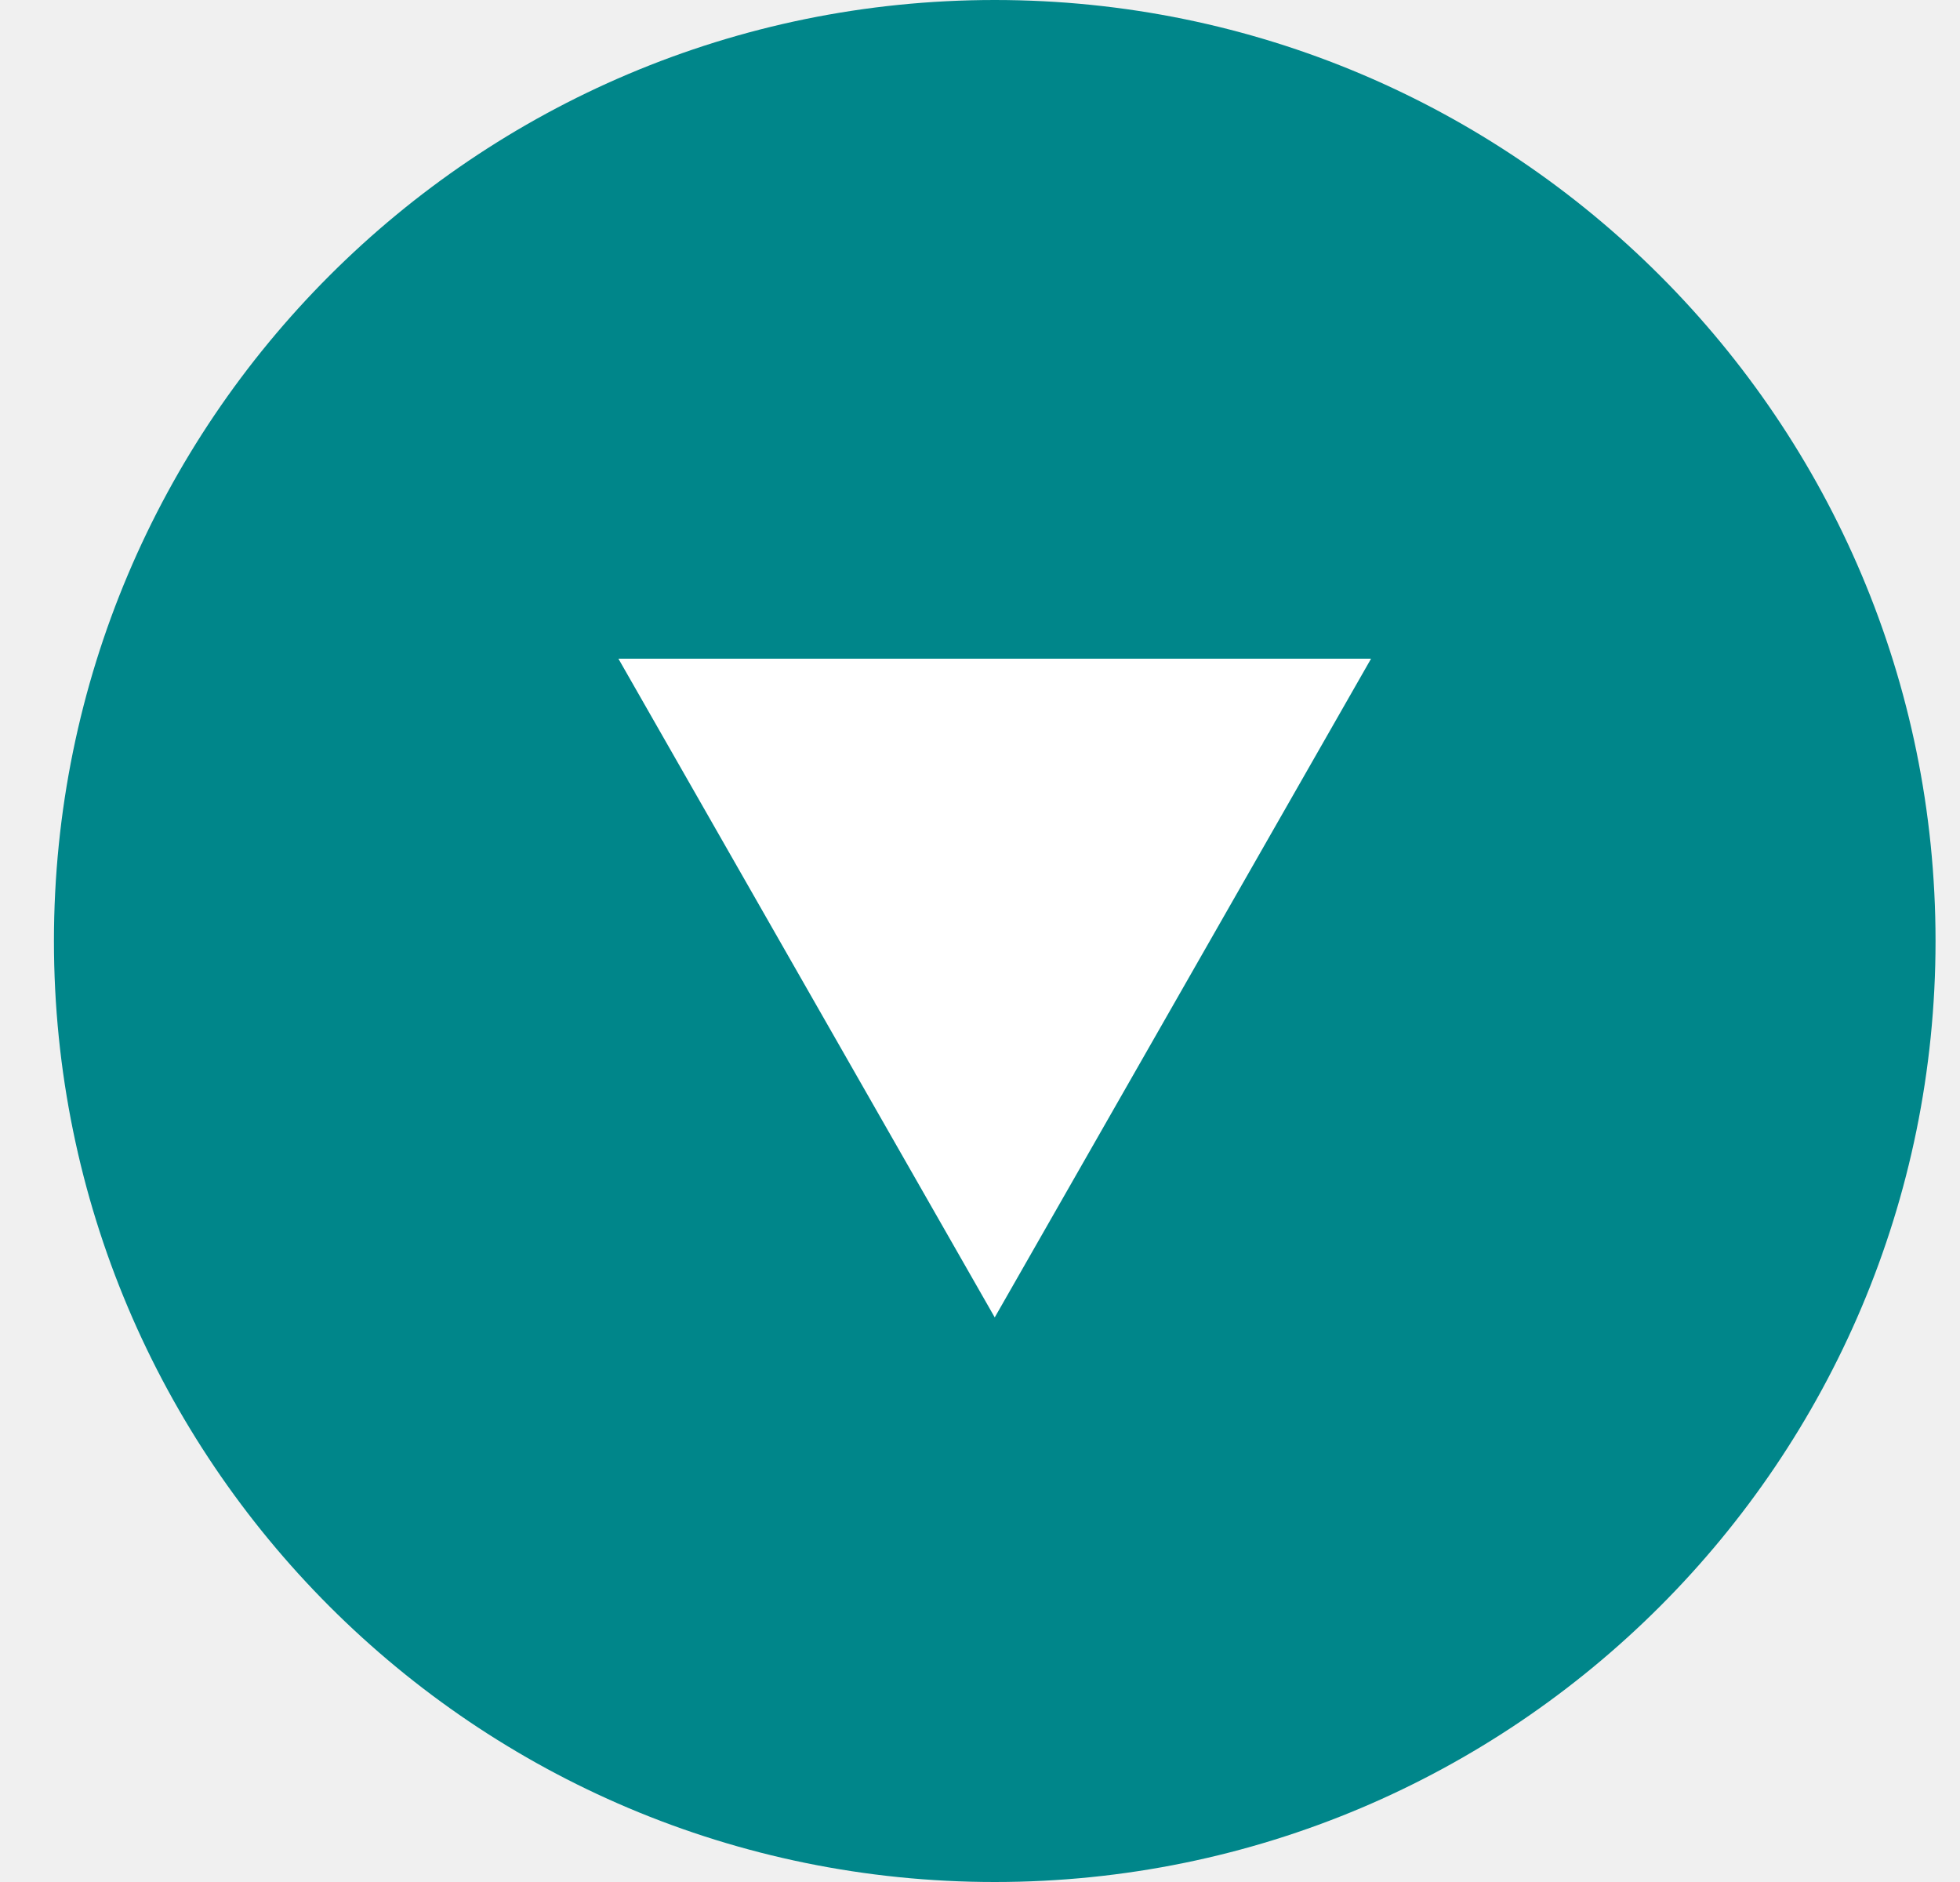
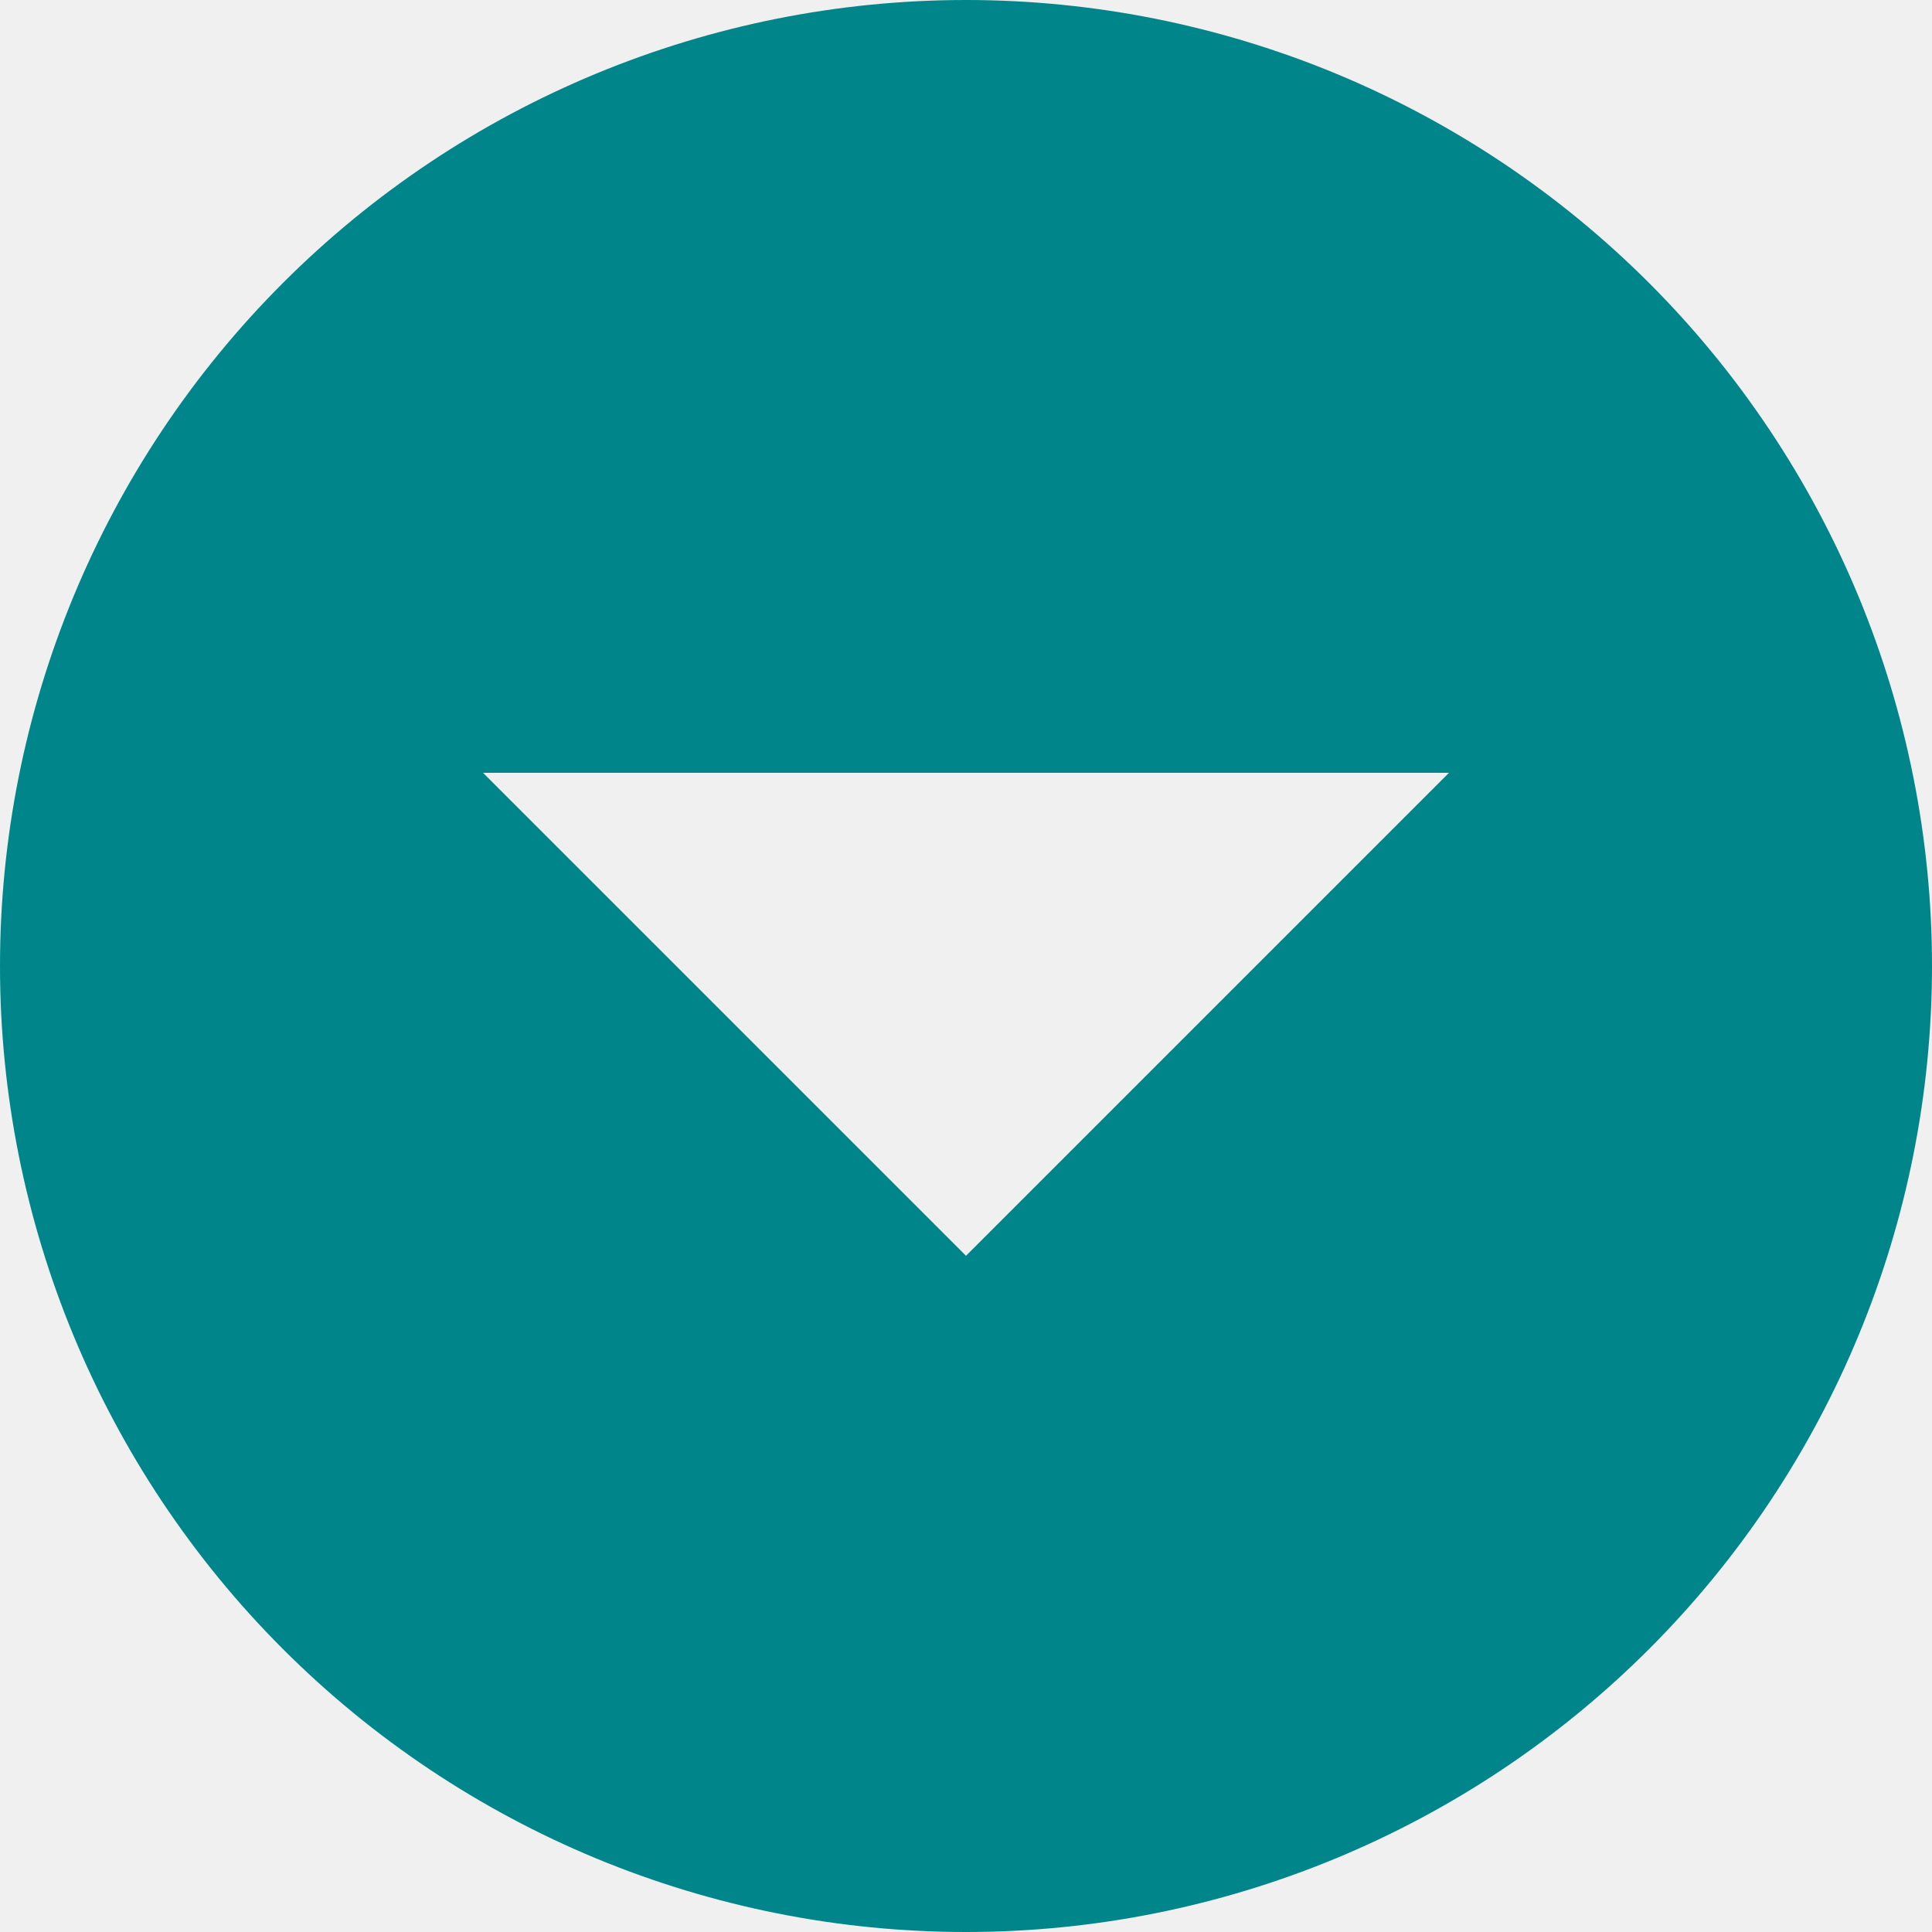
- <svg xmlns="http://www.w3.org/2000/svg" width="25" height="24" viewBox="0 0 25 24" fill="none">
-   <circle cx="12.688" cy="12" r="12" fill="#00868A" />
-   <path d="M12.688 16.8L7.888 8.4L17.488 8.4L12.688 16.8Z" fill="white" />
+ <svg xmlns="http://www.w3.org/2000/svg" width="20" height="20" viewBox="0 0 20 20" fill="none">
+   <path d="M10 0C11.313 0 12.614 0.259 13.827 0.761C15.04 1.264 16.142 2 17.071 2.929C18 3.858 18.736 4.96 19.239 6.173C19.741 7.386 20 8.687 20 10C20 12.652 18.946 15.196 17.071 17.071C15.196 18.946 12.652 20 10 20C8.687 20 7.386 19.741 6.173 19.239C4.96 18.736 3.858 18 2.929 17.071C1.054 15.196 0 12.652 0 10C0 7.348 1.054 4.804 2.929 2.929C4.804 1.054 7.348 0 10 0ZM5 8L10 13L15 8H5Z" fill="#00868A" />
</svg>
